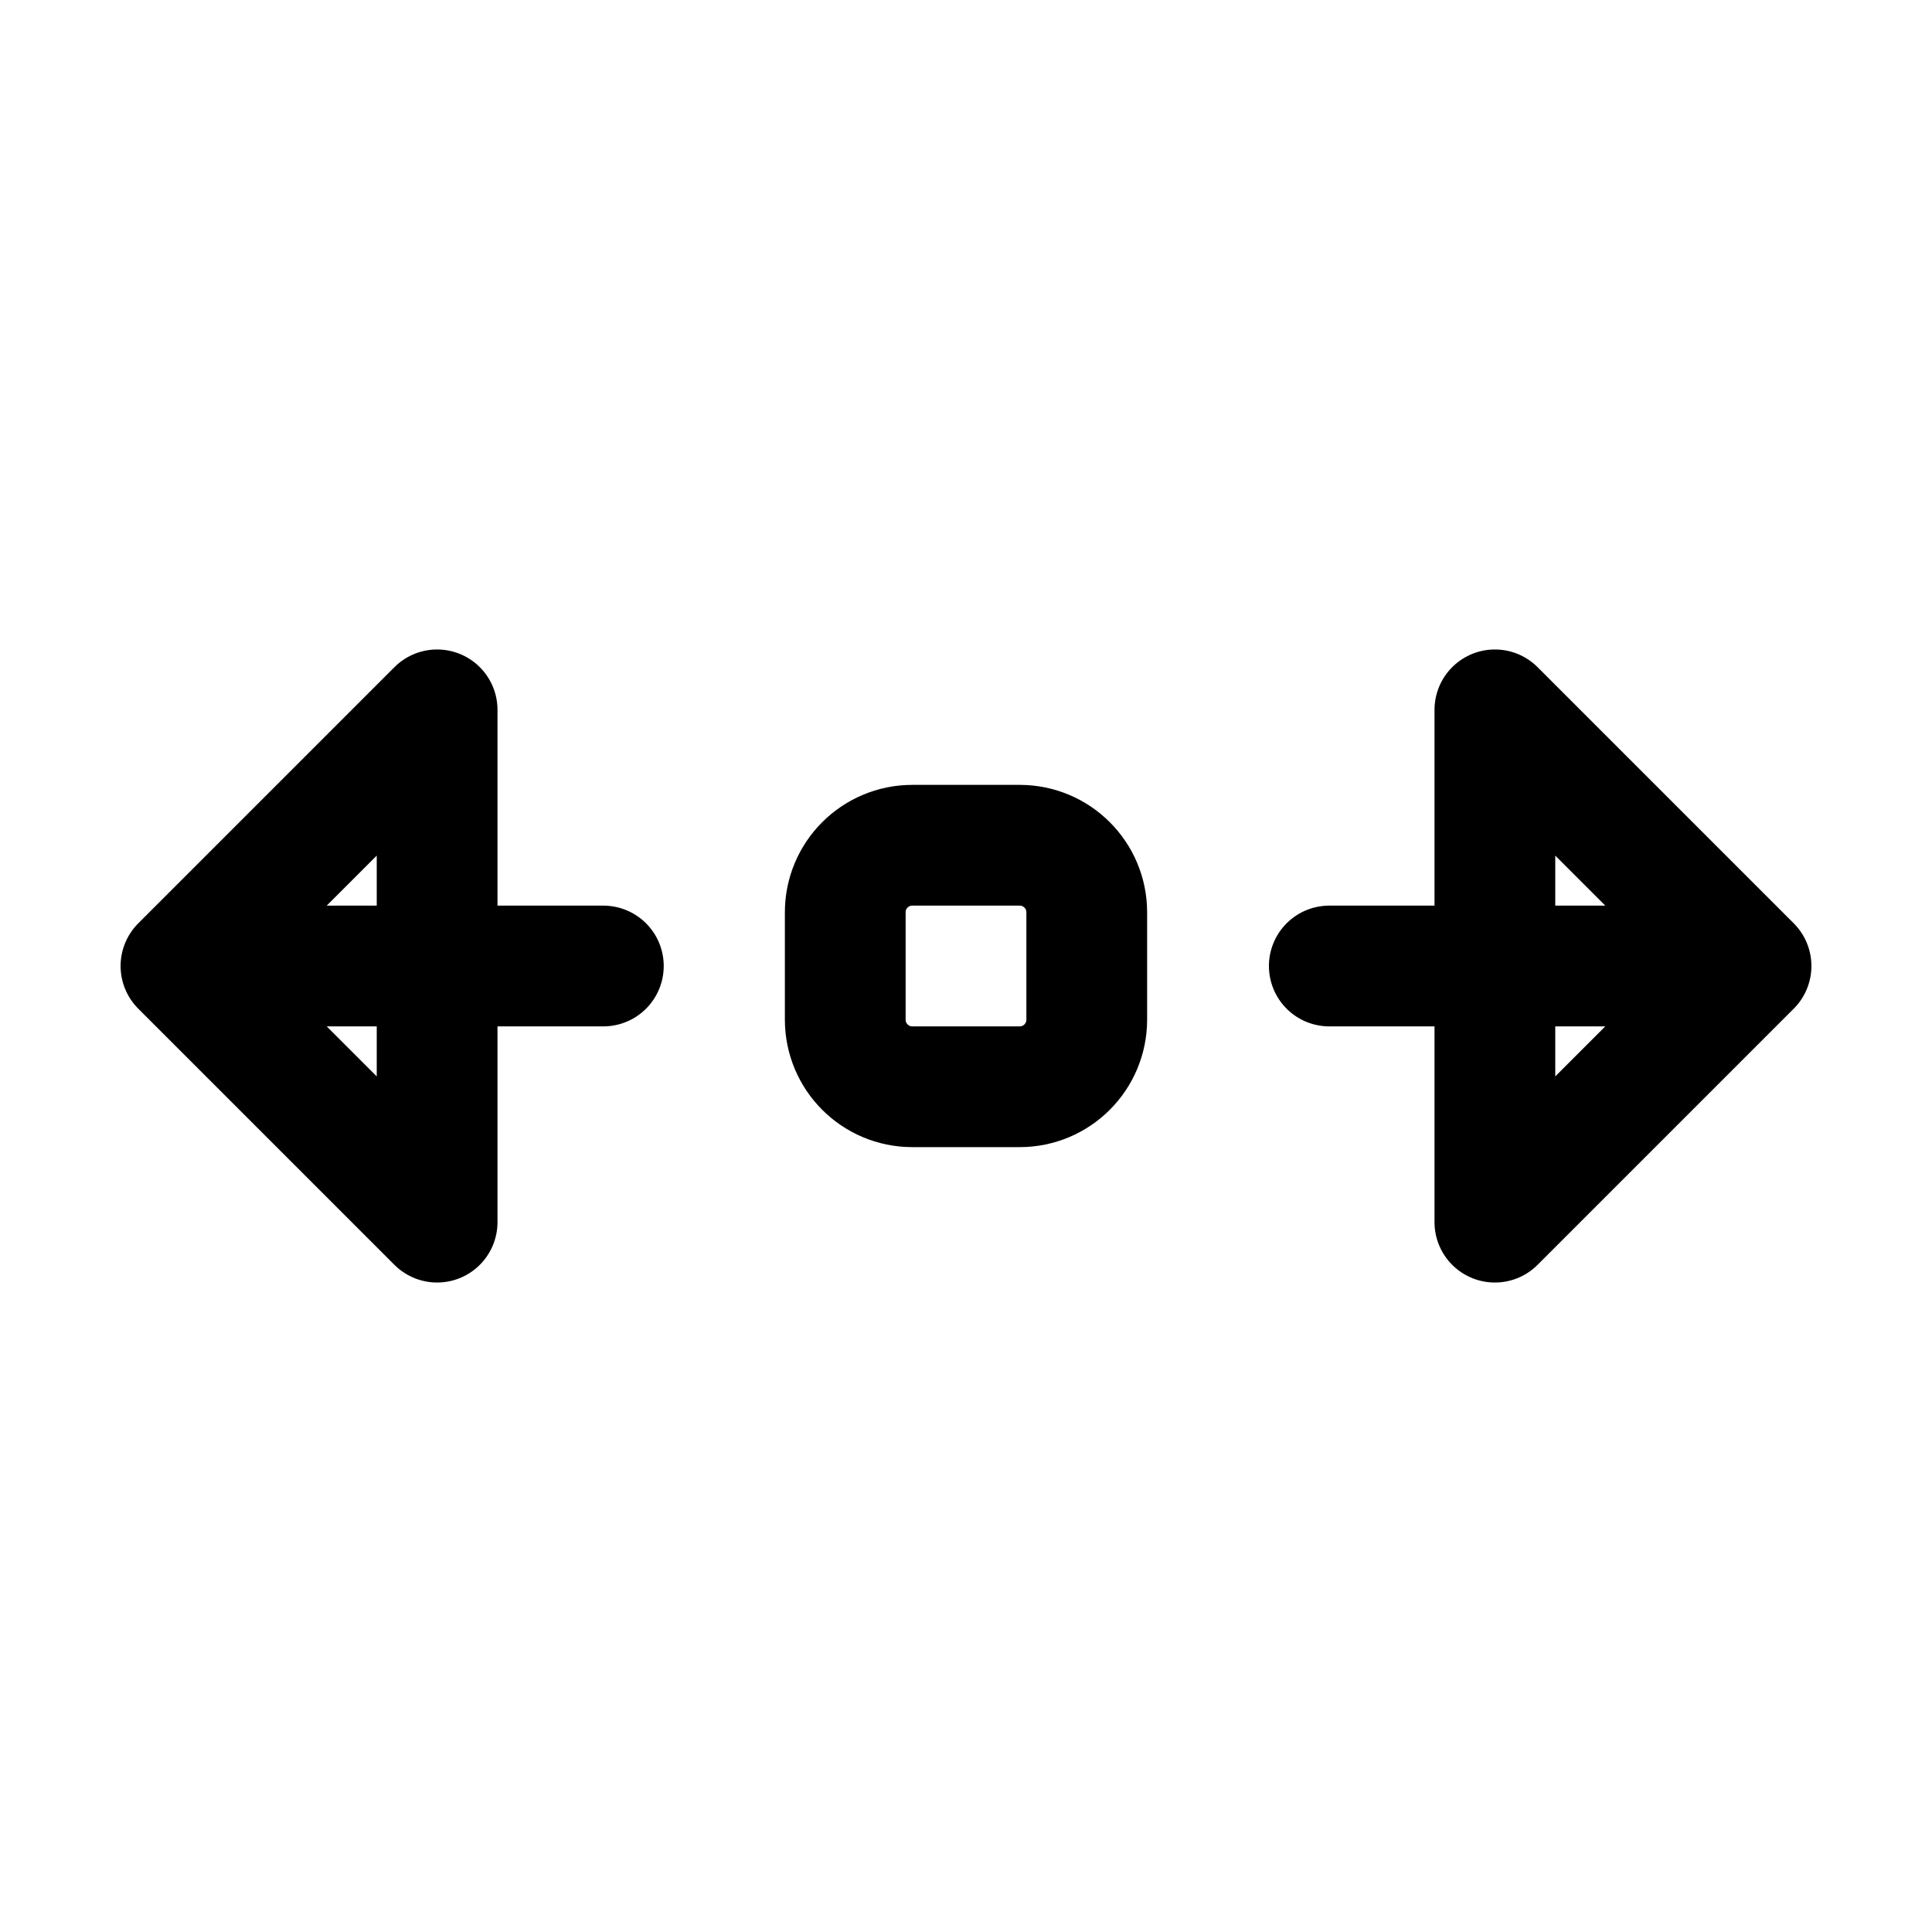
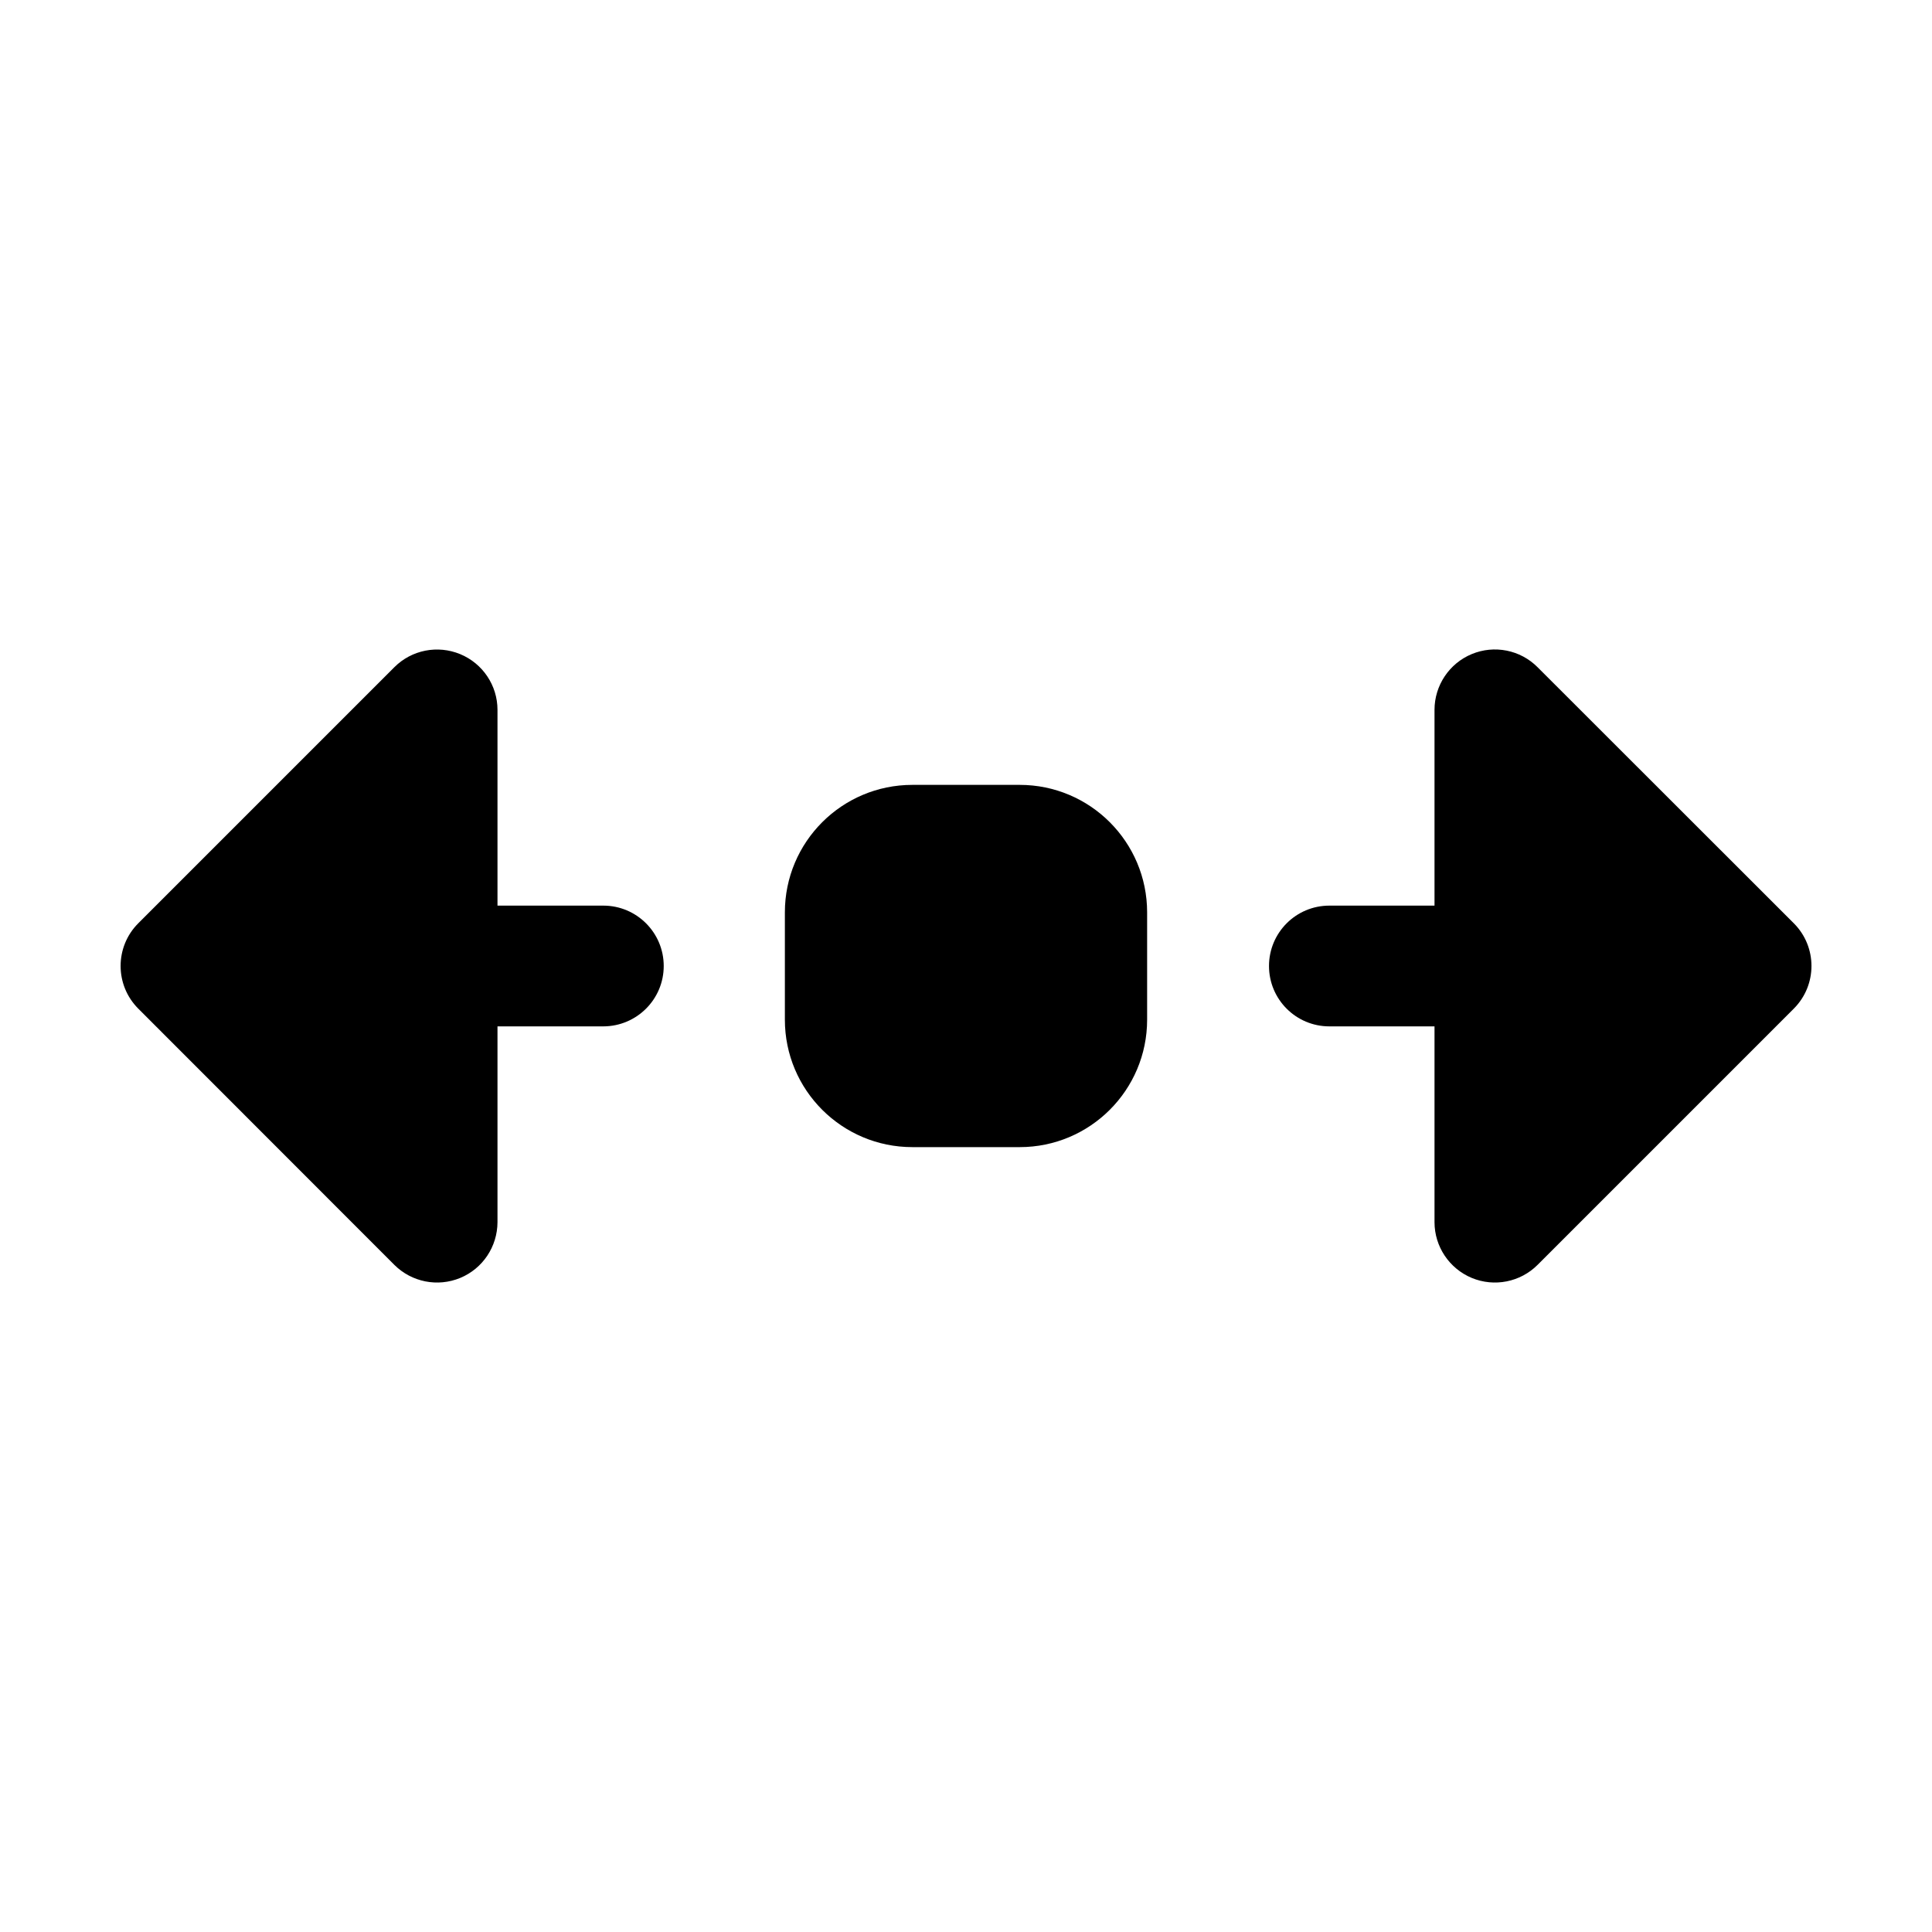
<svg xmlns="http://www.w3.org/2000/svg" width="24" height="24" viewBox="0 0 24 24" fill="none">
-   <path d="M2.248 12L5.43 8.818L5.43 15.182L2.248 12ZM2.248 12L7.495 12M21.752 12L18.57 15.182L18.57 8.818L21.752 12ZM21.752 12L16.513 12M13.5 12.666L13.5 11.333C13.5 10.873 13.127 10.5 12.667 10.5L11.333 10.5C10.873 10.5 10.5 10.873 10.5 11.333L10.5 12.666C10.5 13.127 10.873 13.5 11.333 13.5L12.667 13.5C13.127 13.5 13.5 13.127 13.5 12.666Z" stroke="black" stroke-width="1.5" stroke-linecap="round" stroke-linejoin="round" />
+   <path d="M7.495 11.25H6.18V8.818C6.18 8.515 5.997 8.242 5.717 8.126C5.436 8.01 5.114 8.073 4.899 8.288L1.718 11.469C1.425 11.762 1.425 12.237 1.718 12.53L4.899 15.713C5.114 15.927 5.436 15.991 5.717 15.875C5.997 15.759 6.179 15.486 6.18 15.182V12.75L7.495 12.75C7.909 12.749 8.245 12.414 8.245 12C8.245 11.586 7.909 11.25 7.495 11.25Z" fill="black" />
+   <path fill-rule="evenodd" clip-rule="evenodd" d="M14.25 12.667C14.25 13.541 13.541 14.25 12.667 14.25L11.334 14.25C10.459 14.25 9.75 13.541 9.75 12.667V11.334C9.75 10.459 10.459 9.75 11.334 9.75H12.667C13.541 9.75 14.25 10.459 14.25 11.334V12.667Z" fill="black" />
+   <path fill-rule="evenodd" clip-rule="evenodd" d="M16.514 11.25C16.099 11.25 15.764 11.586 15.764 12C15.764 12.414 16.099 12.75 16.514 12.75H17.82V15.182C17.82 15.485 18.003 15.758 18.283 15.875C18.563 15.991 18.886 15.927 19.1 15.713L22.283 12.53C22.576 12.237 22.576 11.762 22.283 11.469L19.1 8.288C18.886 8.073 18.563 8.009 18.283 8.125C18.003 8.241 17.82 8.515 17.82 8.818V11.25H16.514Z" fill="black" />
</svg>
